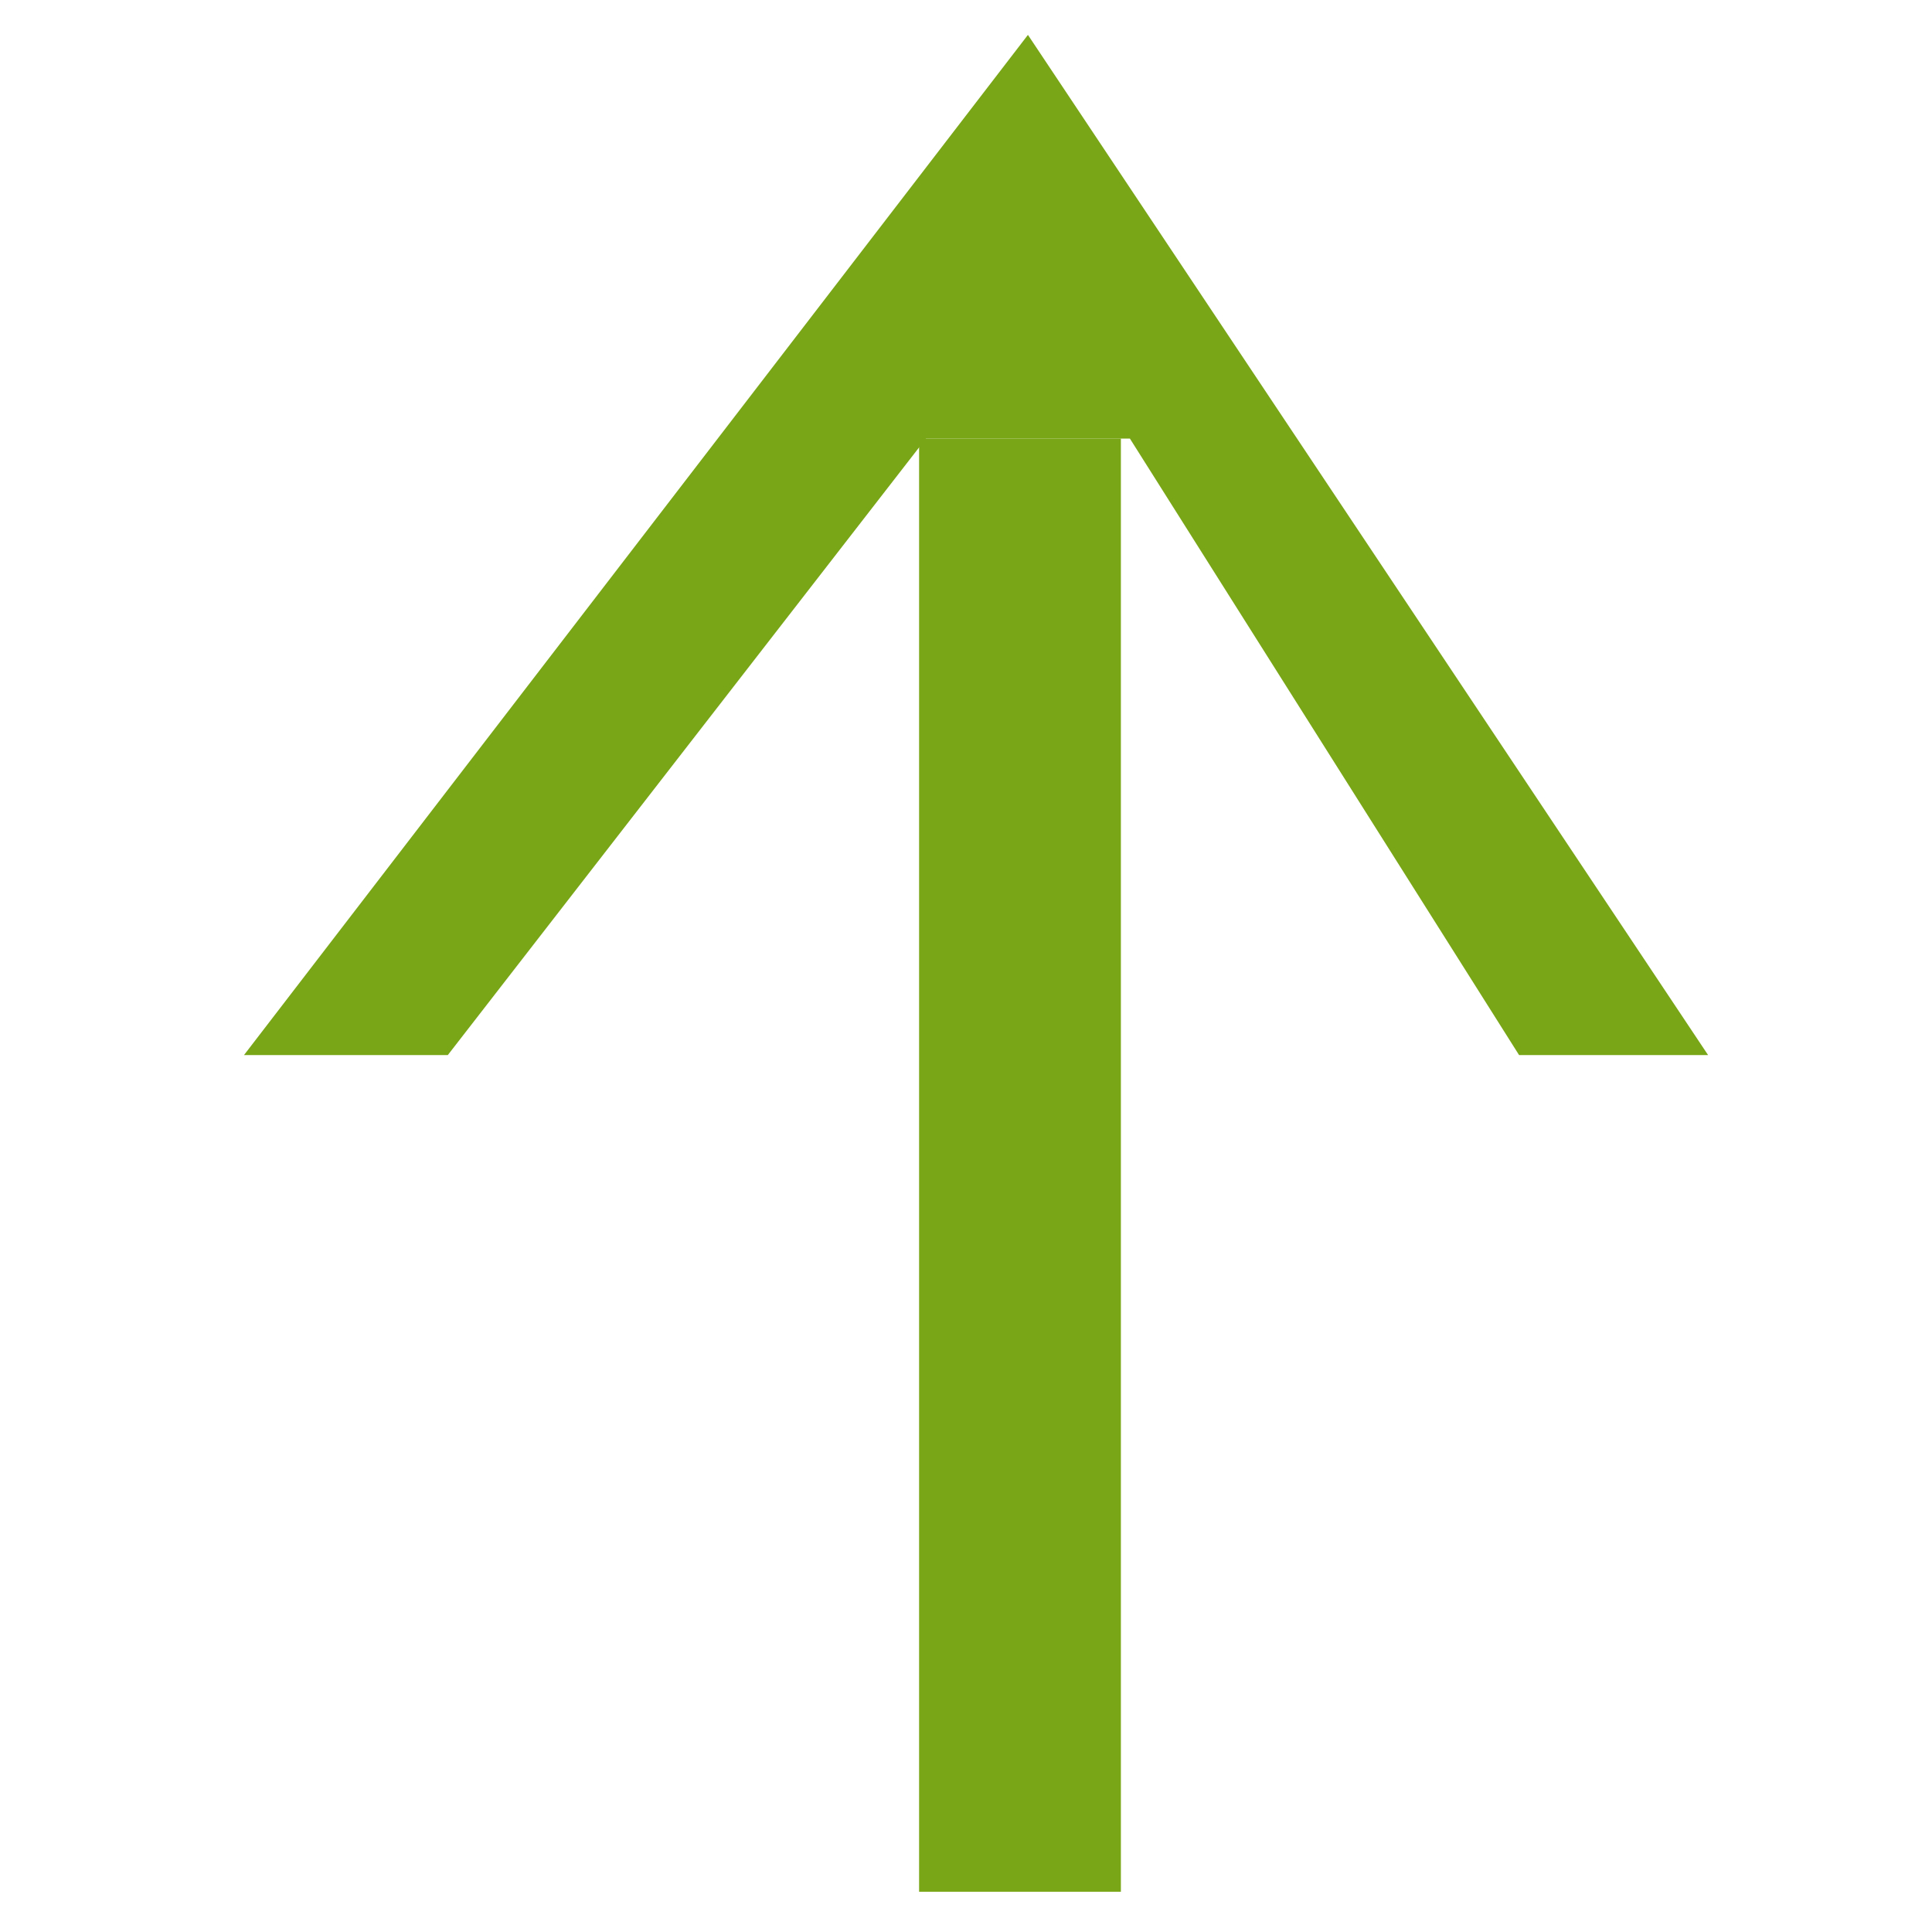
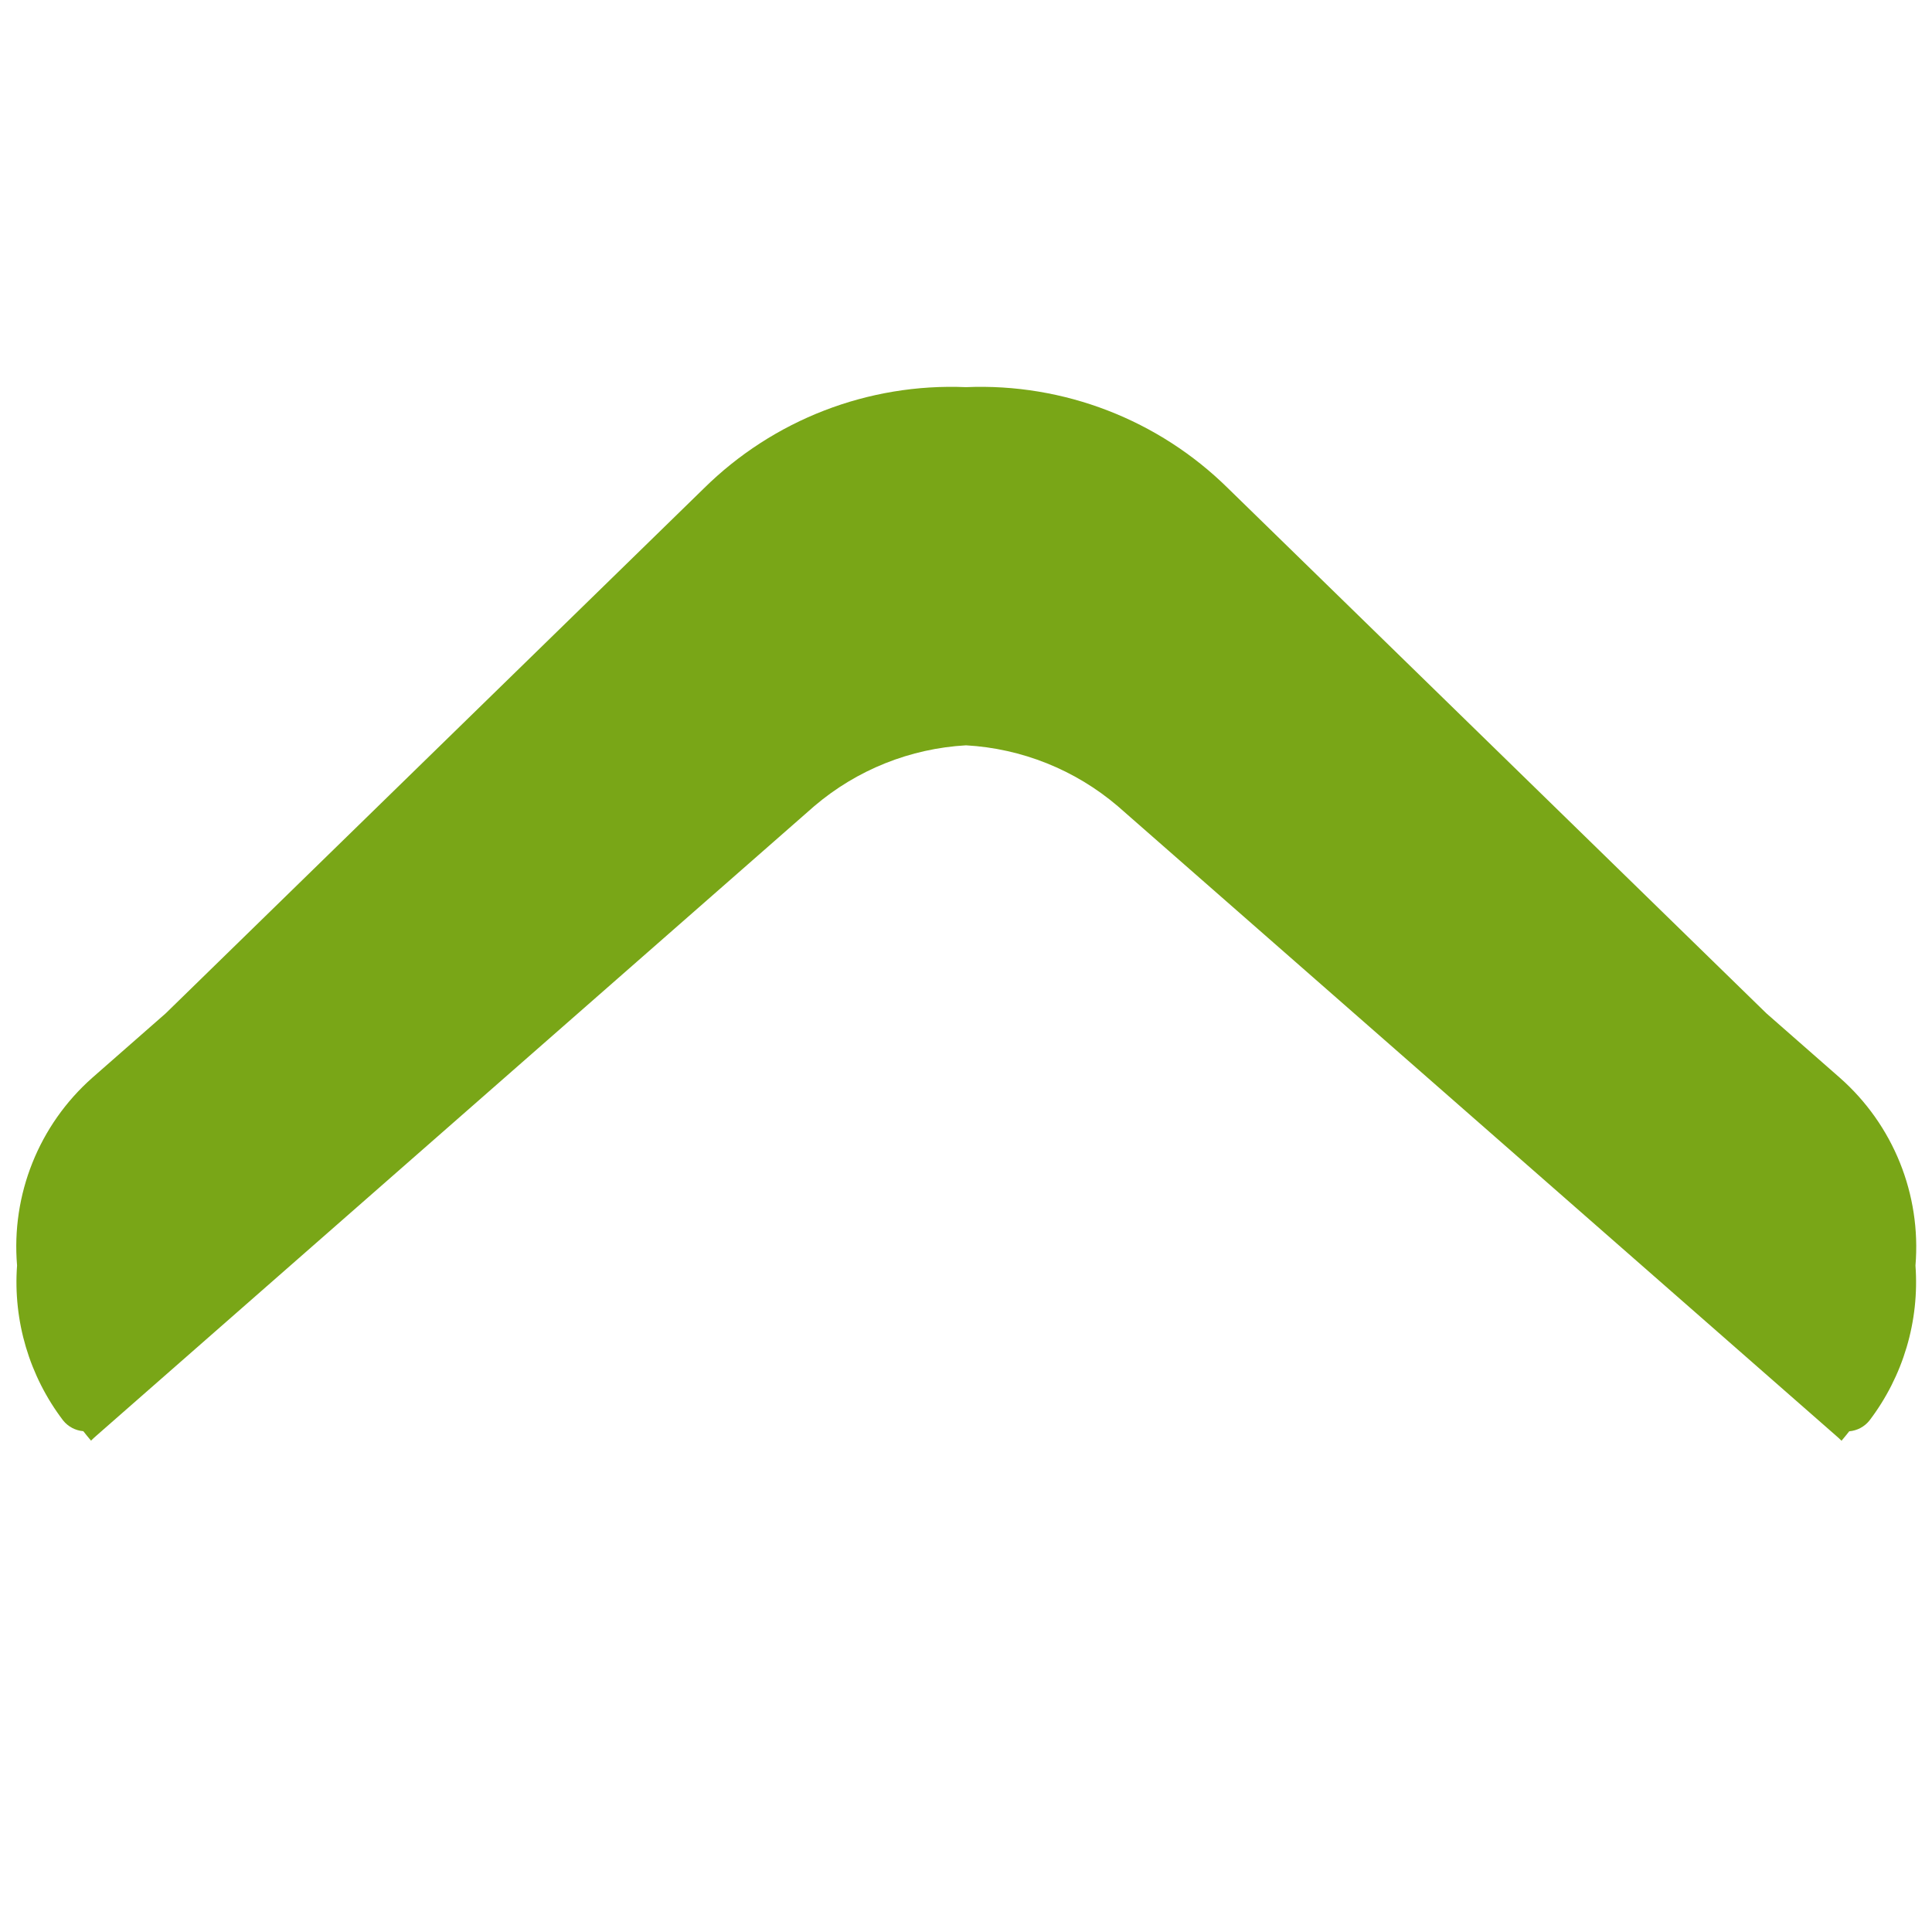
- <svg xmlns="http://www.w3.org/2000/svg" id="Layer_1" data-name="Layer 1" viewBox="0 0 180 180">
+ <svg xmlns="http://www.w3.org/2000/svg" viewBox="0 0 180 180">
  <defs>
-     <style>.cls-1{fill:#79a617;}.cls-2{fill:none;}</style>
+     <style>.cls-1{fill:#79a617;}</style>
  </defs>
-   <rect class="cls-1" x="85.63" y="40.86" width="18.8" height="135.39" />
-   <line class="cls-2" x1="9.19" y1="89.04" x2="181" y2="87.86" />
-   <polygon class="cls-1" points="95.77 3.25 22.73 98.3 41.72 98.3 86.27 40.86 105.27 40.86 141.53 98.3 159.14 98.3 95.77 3.25" />
+   <g id="Layer_4" data-name="Layer 4">
+     <path class="cls-1" d="M171.41,100.41l-6.84-6L114.43,45.51A32.78,32.78,0,0,0,90,36.07a32.78,32.78,0,0,0-24.43,9.44L15.43,94.42l-6.84,6a21,21,0,0,0-7,17.48,21.28,21.28,0,0,0,4.29,14.44,2.7,2.7,0,0,0,1.88,1c.24.3.47.59.72.88.17-.16.33-.32.51-.47L75.87,75.1A23.87,23.87,0,0,1,90,69.44a23.87,23.87,0,0,1,14.13,5.66l66.93,58.66c.18.15.34.31.51.47.25-.29.48-.58.72-.88a2.7,2.7,0,0,0,1.88-1,21.28,21.28,0,0,0,4.29-14.44A21,21,0,0,0,171.41,100.41Z" />
+   </g>
</svg>
